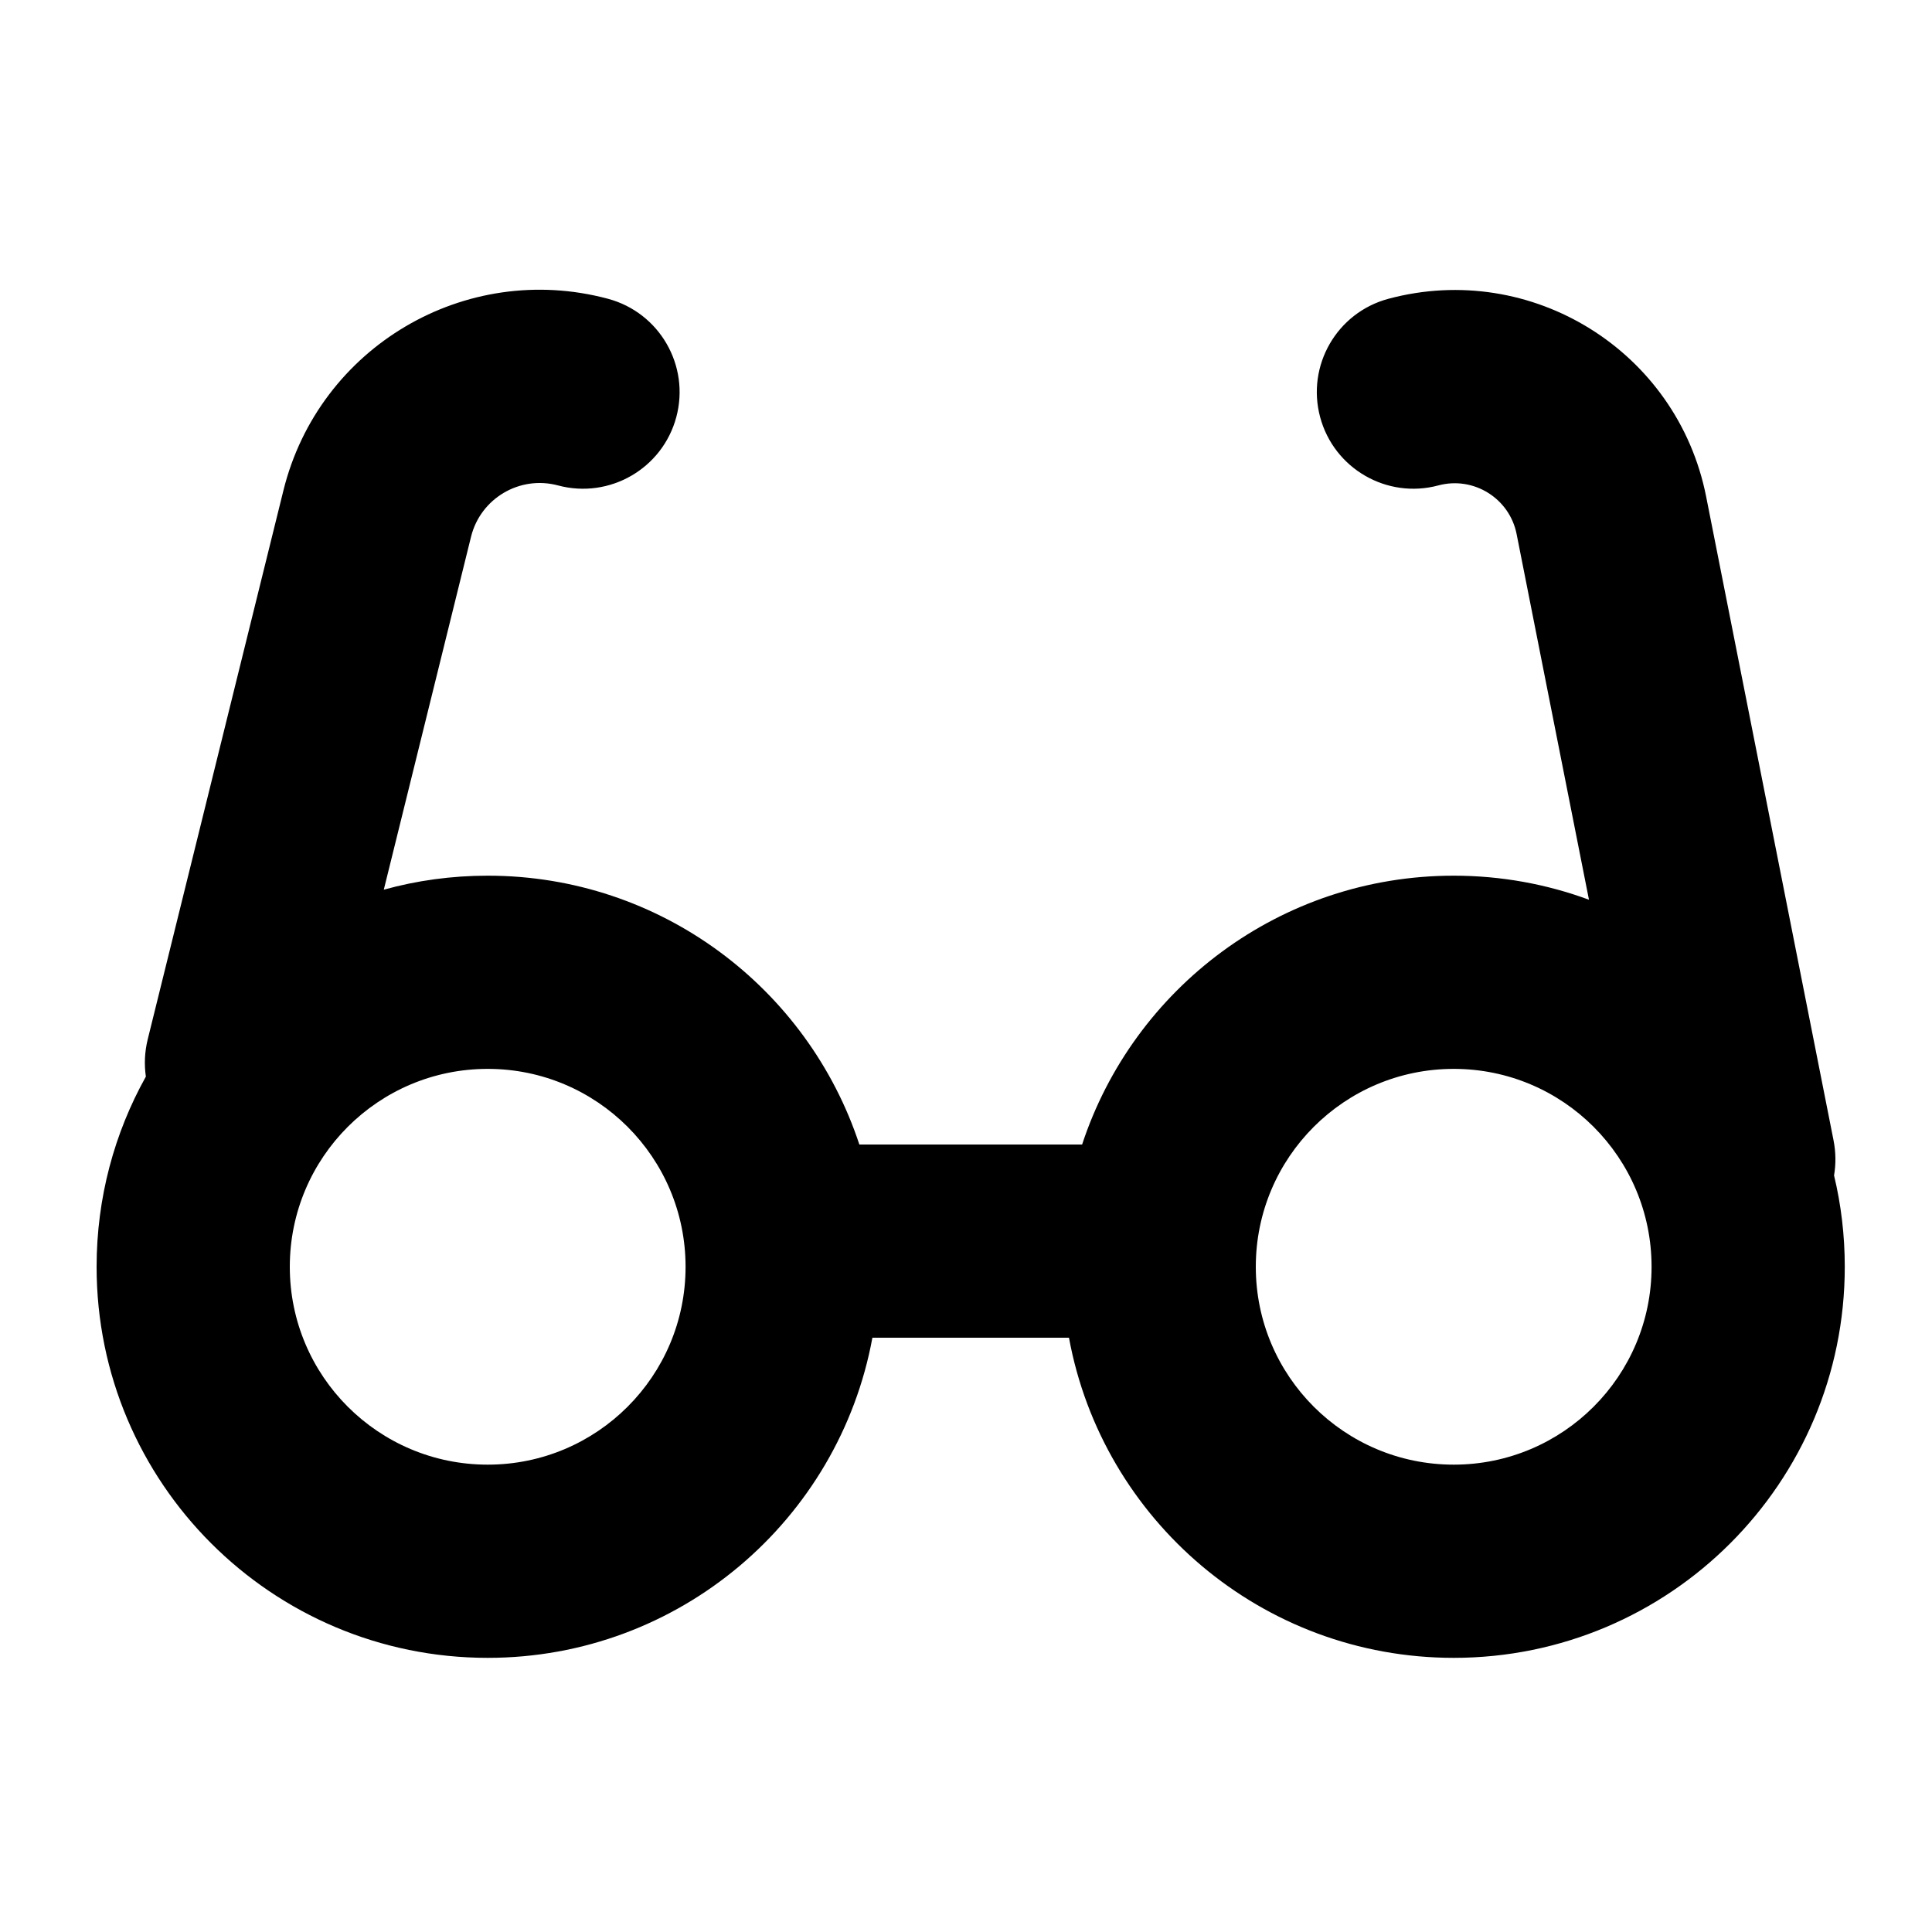
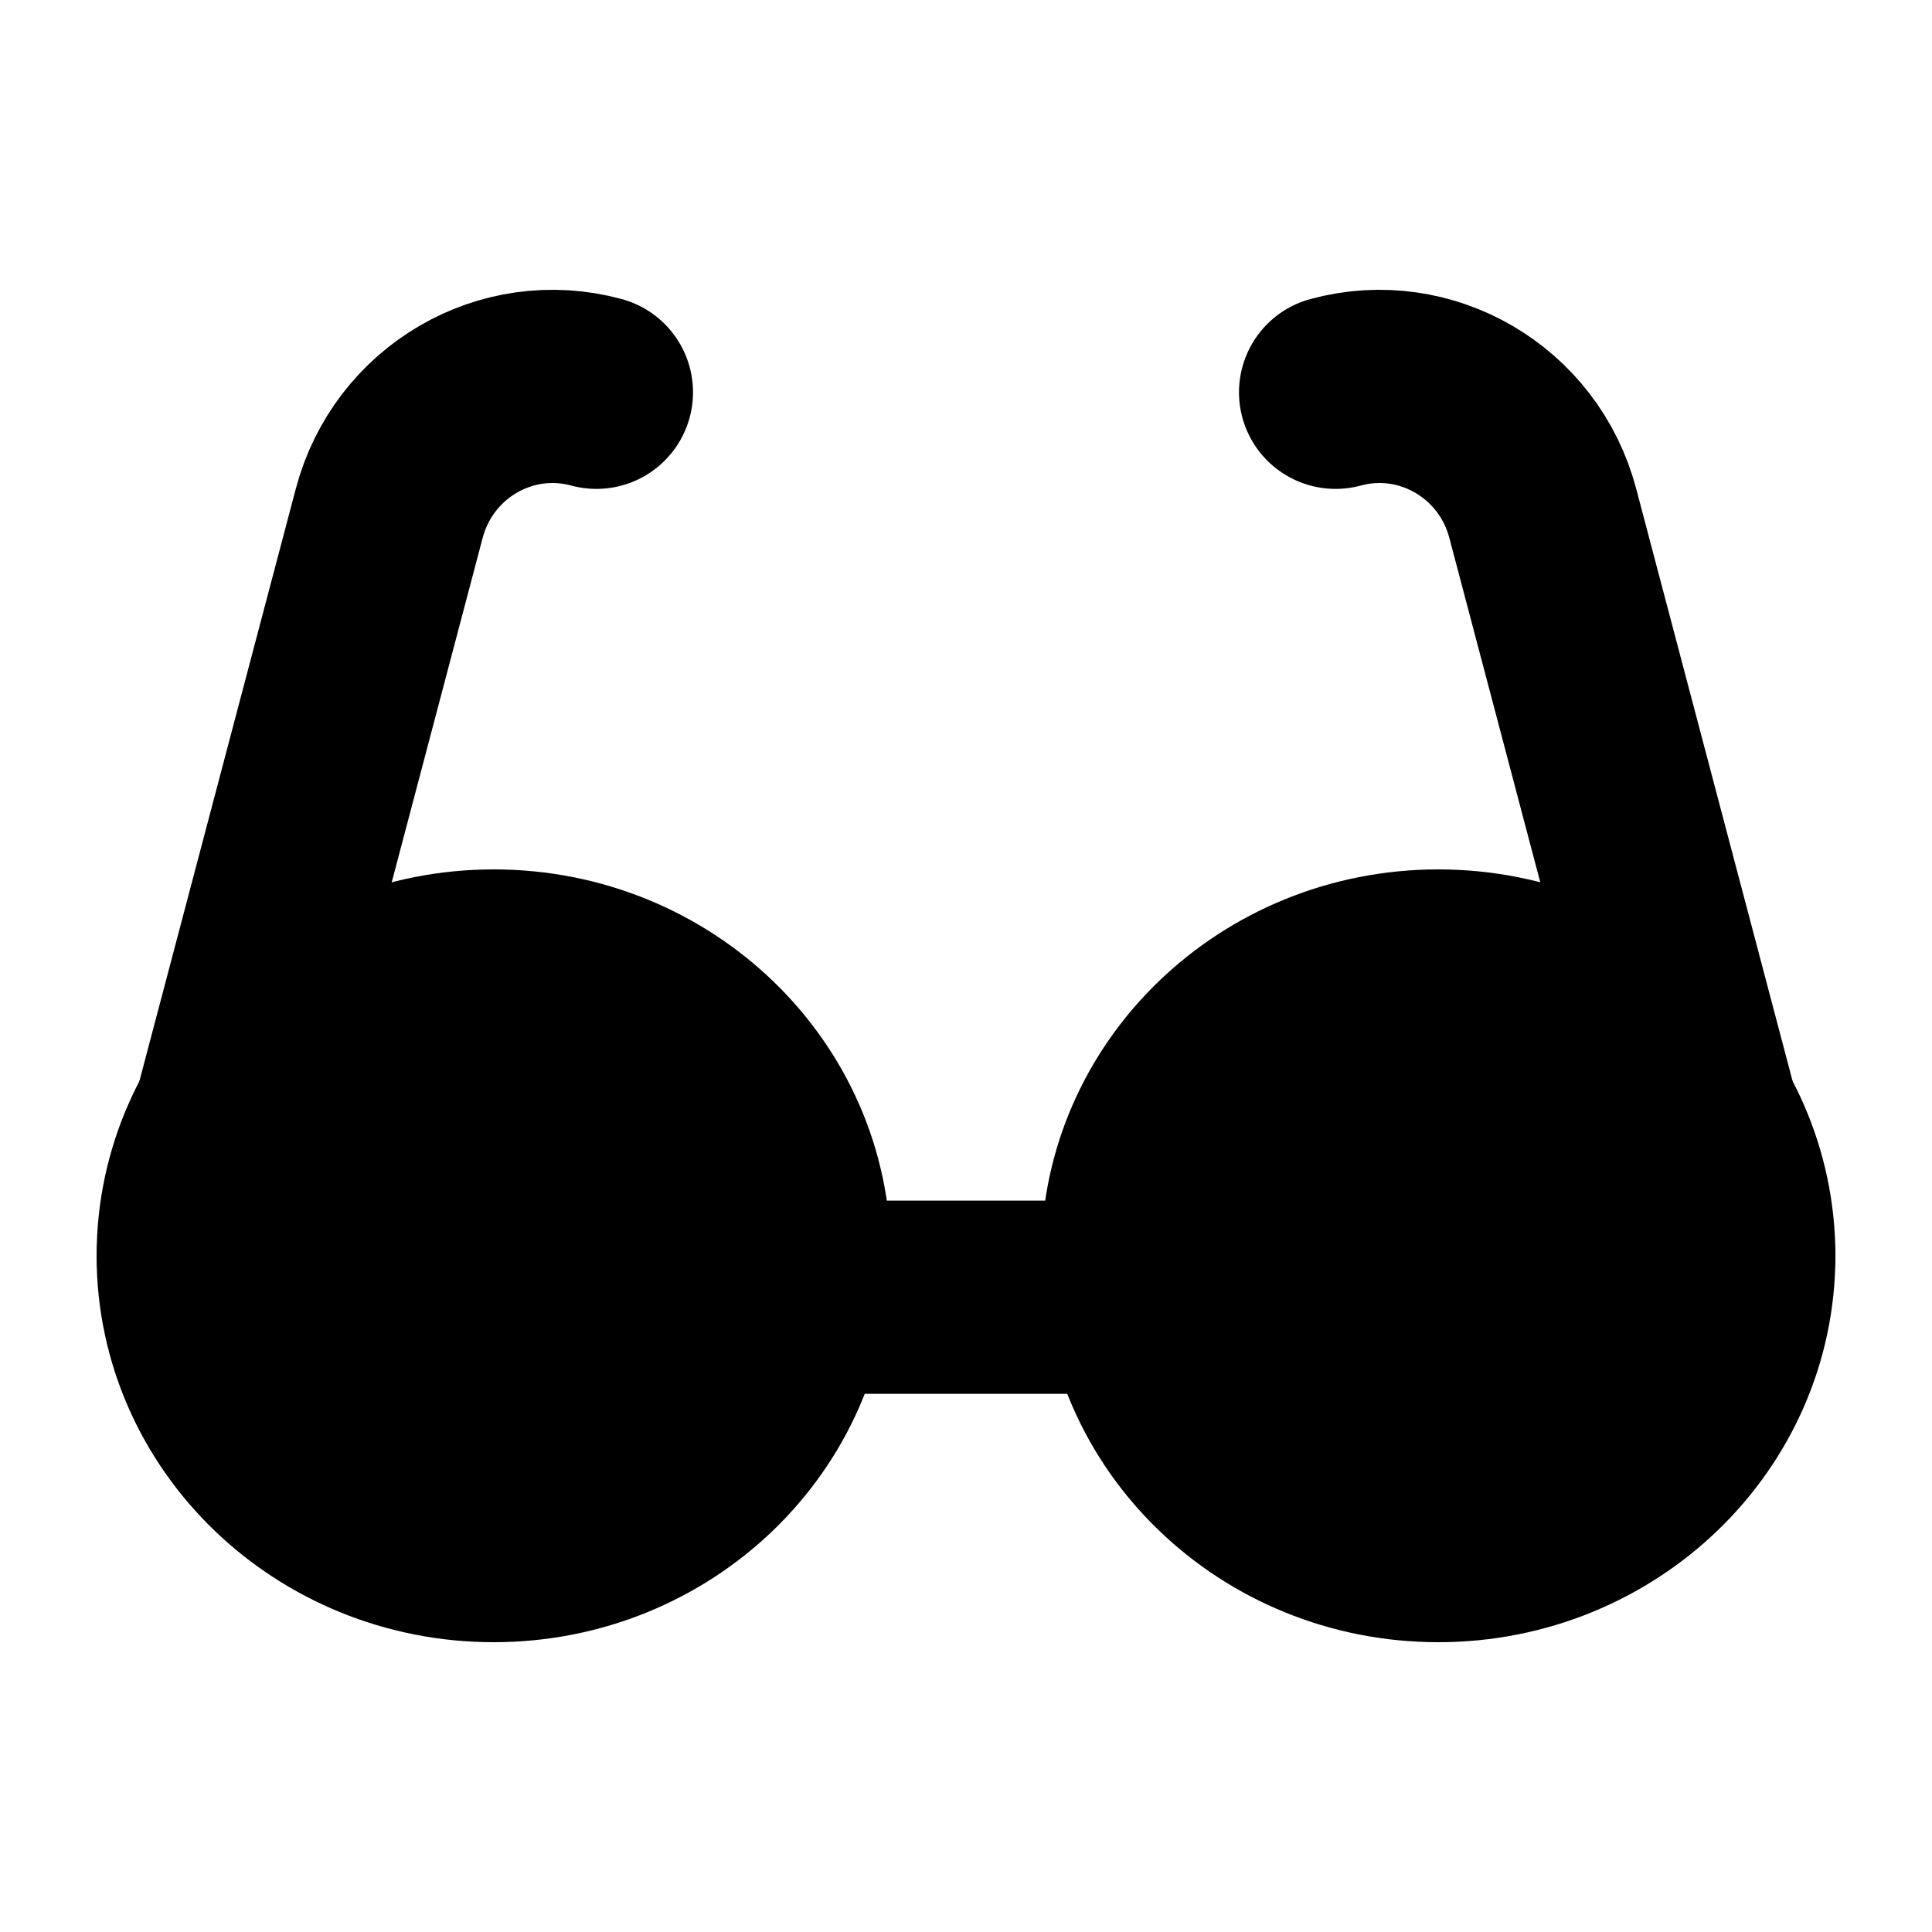
<svg xmlns="http://www.w3.org/2000/svg" width="20" height="20" viewBox="0 0 20 20" fill="none">
-   <path fill-rule="evenodd" clip-rule="evenodd" d="M6.294 3.093C6.827 3.236 7.144 3.784 7.001 4.318C6.858 4.851 6.31 5.168 5.776 5.025C5.38 4.919 4.974 5.159 4.876 5.557L3.973 9.21C4.315 9.115 4.676 9.065 5.049 9.065C6.843 9.065 8.364 10.232 8.896 11.848H11.202C11.733 10.232 13.255 9.065 15.049 9.065C15.541 9.065 16.013 9.153 16.449 9.314L15.7 5.529C15.627 5.159 15.255 4.927 14.89 5.025C14.357 5.168 13.809 4.851 13.666 4.318C13.523 3.784 13.839 3.236 14.373 3.093C15.855 2.696 17.364 3.635 17.662 5.141L18.981 11.806C19.005 11.929 19.006 12.051 18.986 12.168C19.059 12.471 19.097 12.788 19.097 13.114C19.097 15.35 17.285 17.162 15.049 17.162C13.063 17.162 11.412 15.733 11.066 13.848H9.031C8.685 15.733 7.034 17.162 5.049 17.162C2.813 17.162 1 15.35 1 13.114C1 12.399 1.185 11.727 1.51 11.145C1.492 11.02 1.497 10.89 1.529 10.76L2.934 5.077C3.301 3.592 4.816 2.697 6.294 3.093ZM15.049 15.162C16.18 15.162 17.097 14.245 17.097 13.114C17.097 11.982 16.18 11.065 15.049 11.065C13.917 11.065 13 11.982 13 13.114C13 14.245 13.917 15.162 15.049 15.162ZM5.049 15.162C6.18 15.162 7.097 14.245 7.097 13.114C7.097 11.982 6.18 11.065 5.049 11.065C3.917 11.065 3 11.982 3 13.114C3 14.245 3.917 15.162 5.049 15.162Z" fill="currentColor" />
+   <path d="M18 13C18 14.657 16.607 16 14.889 16C13.171 16 11.778 14.657 11.778 13C11.778 11.343 13.171 10 14.889 10C16.607 10 18 11.343 18 13Z" fill="currentColor" />
+   <path d="M8.222 13C8.222 14.657 6.829 16 5.111 16C3.393 16 2 14.657 2 13C2 11.343 3.393 10 5.111 10C6.829 10 8.222 11.343 8.222 13Z" fill="currentColor" />
+   <path d="M8.298 13.429H11.702M18 13C18 14.657 16.607 16 14.889 16C13.171 16 11.778 14.657 11.778 13C11.778 11.343 13.171 10 14.889 10C16.607 10 18 11.343 18 13ZM8.222 13C8.222 14.657 6.829 16 5.111 16C3.393 16 2 14.657 2 13C2 11.343 3.393 10 5.111 10C6.829 10 8.222 11.343 8.222 13Z" stroke="currentColor" stroke-width="2" />
+   <path d="M18 13L15.971 5.315C15.722 4.369 14.761 3.807 13.826 4.061M2 13L4.029 5.315C4.278 4.369 5.239 3.807 6.174 4.061" stroke="currentColor" stroke-width="2" stroke-linecap="round" stroke-linejoin="round" />
</svg>
